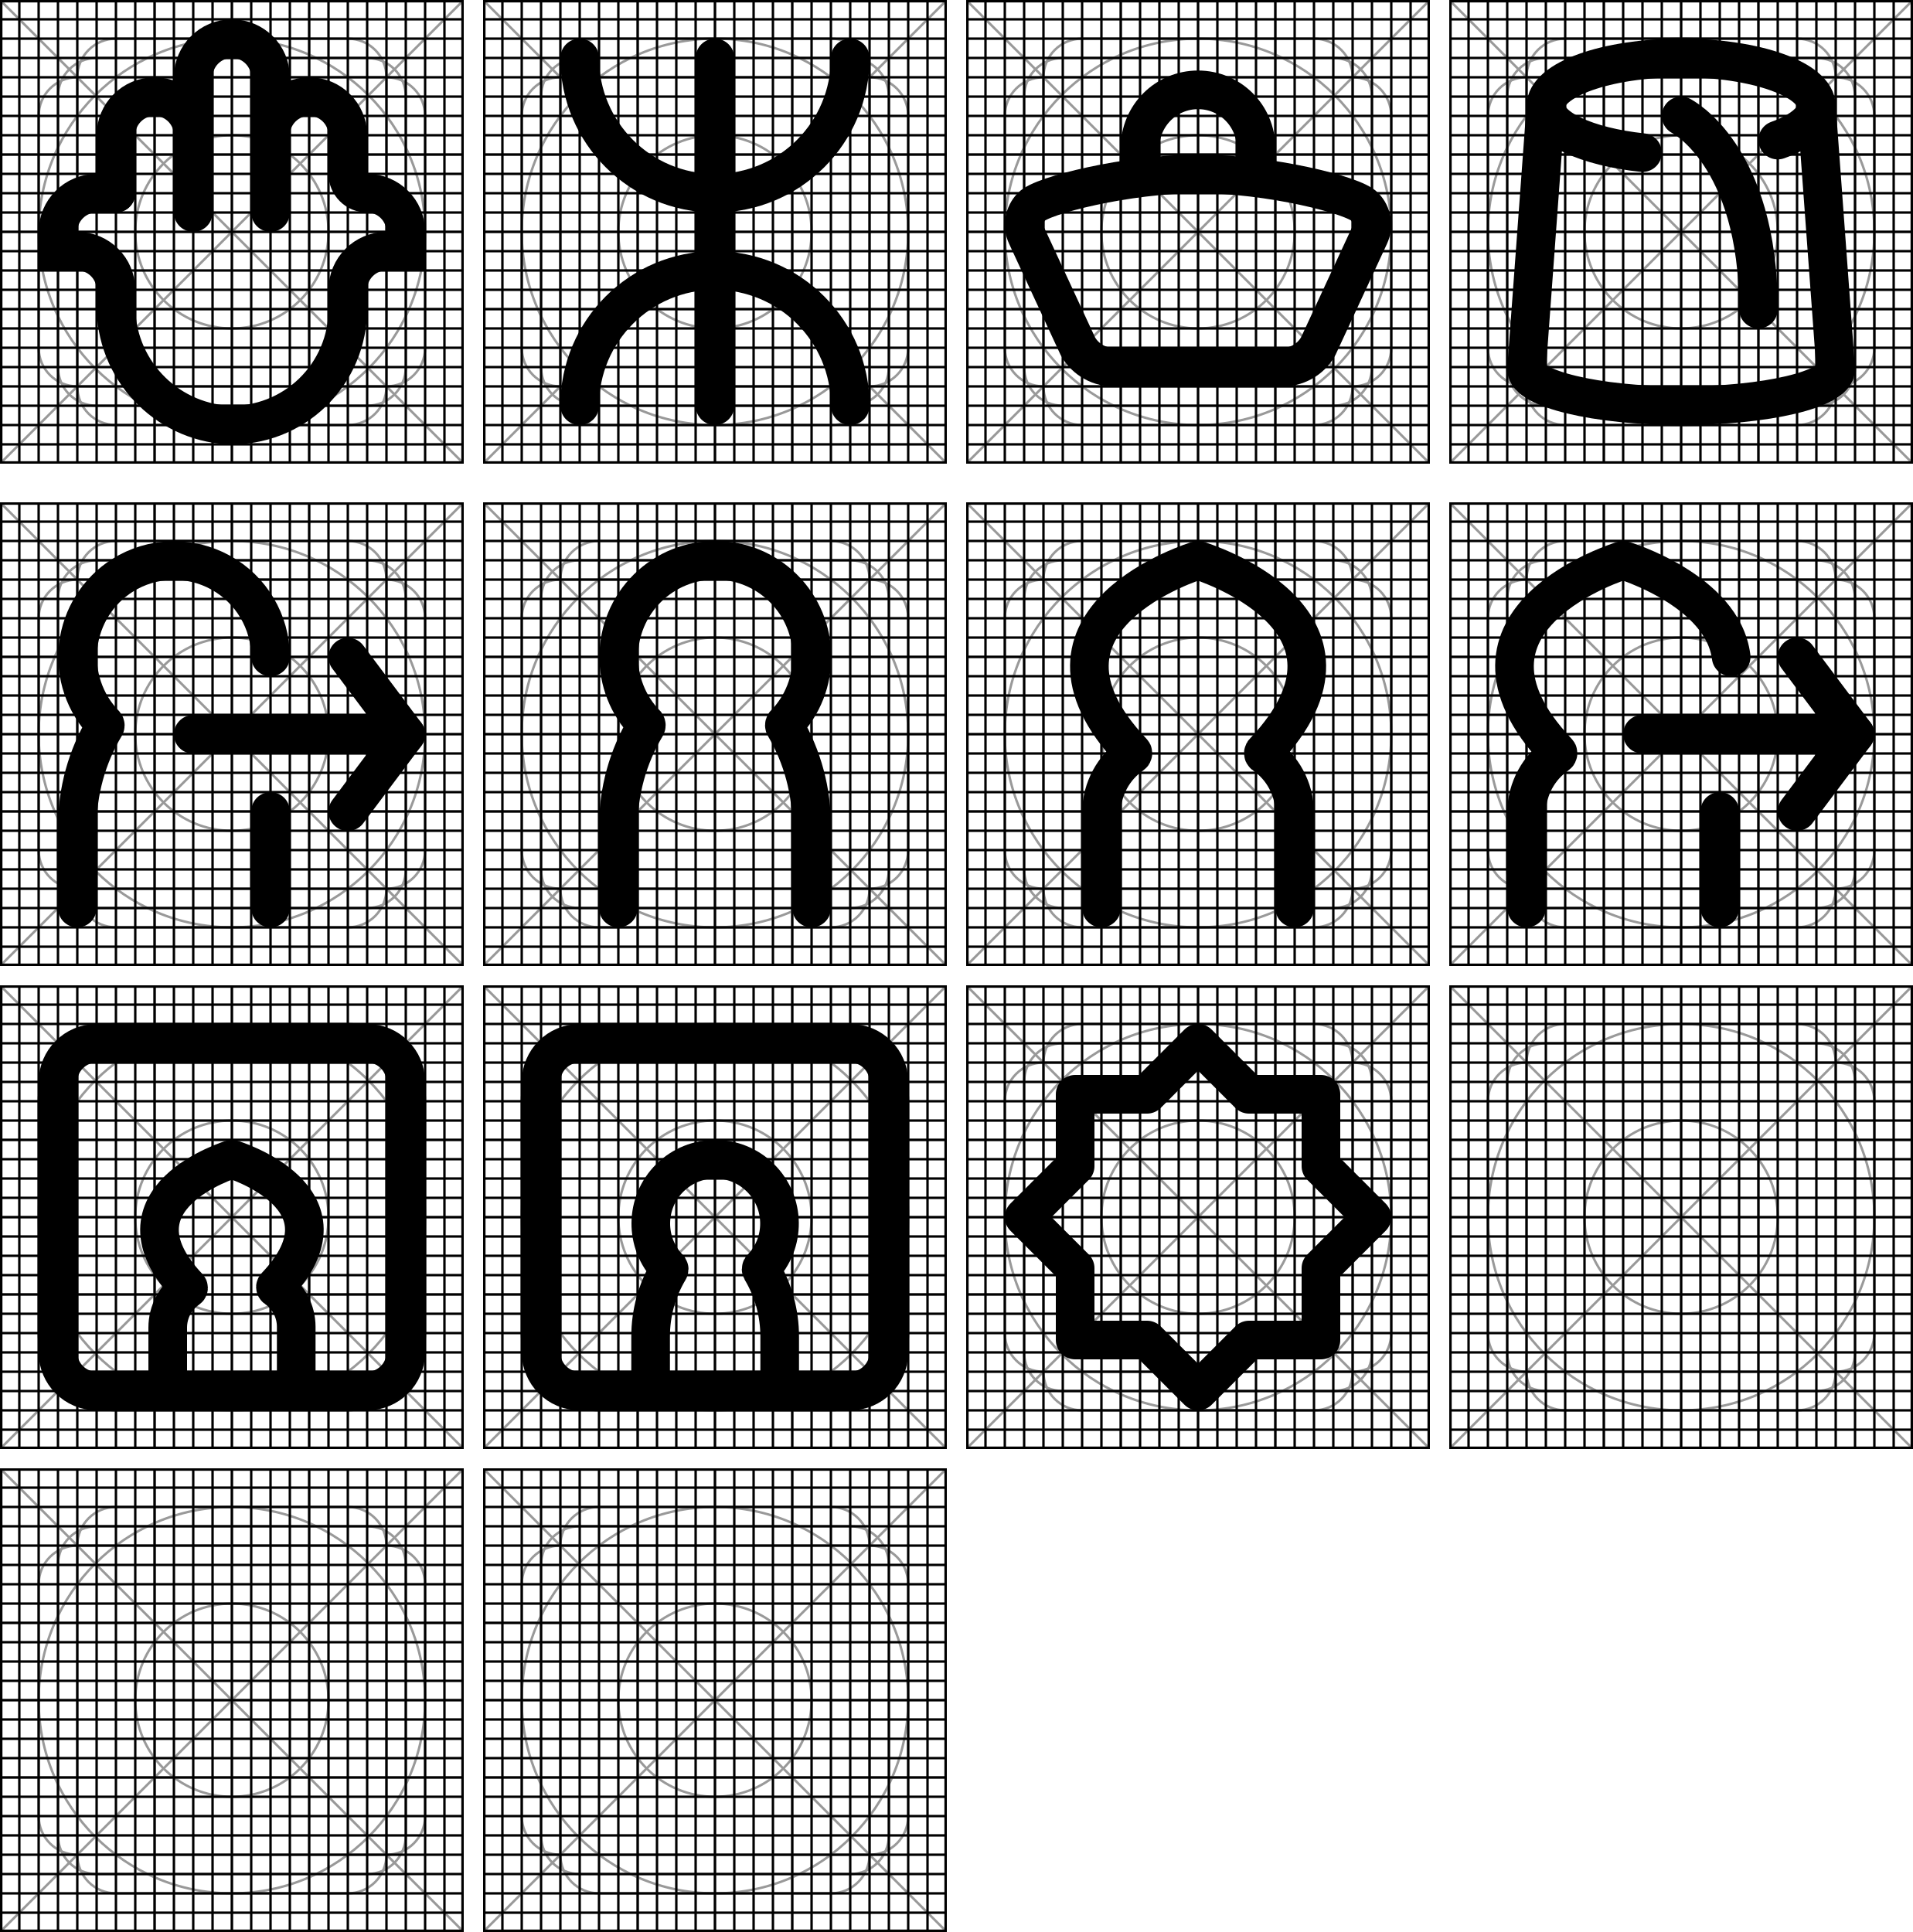
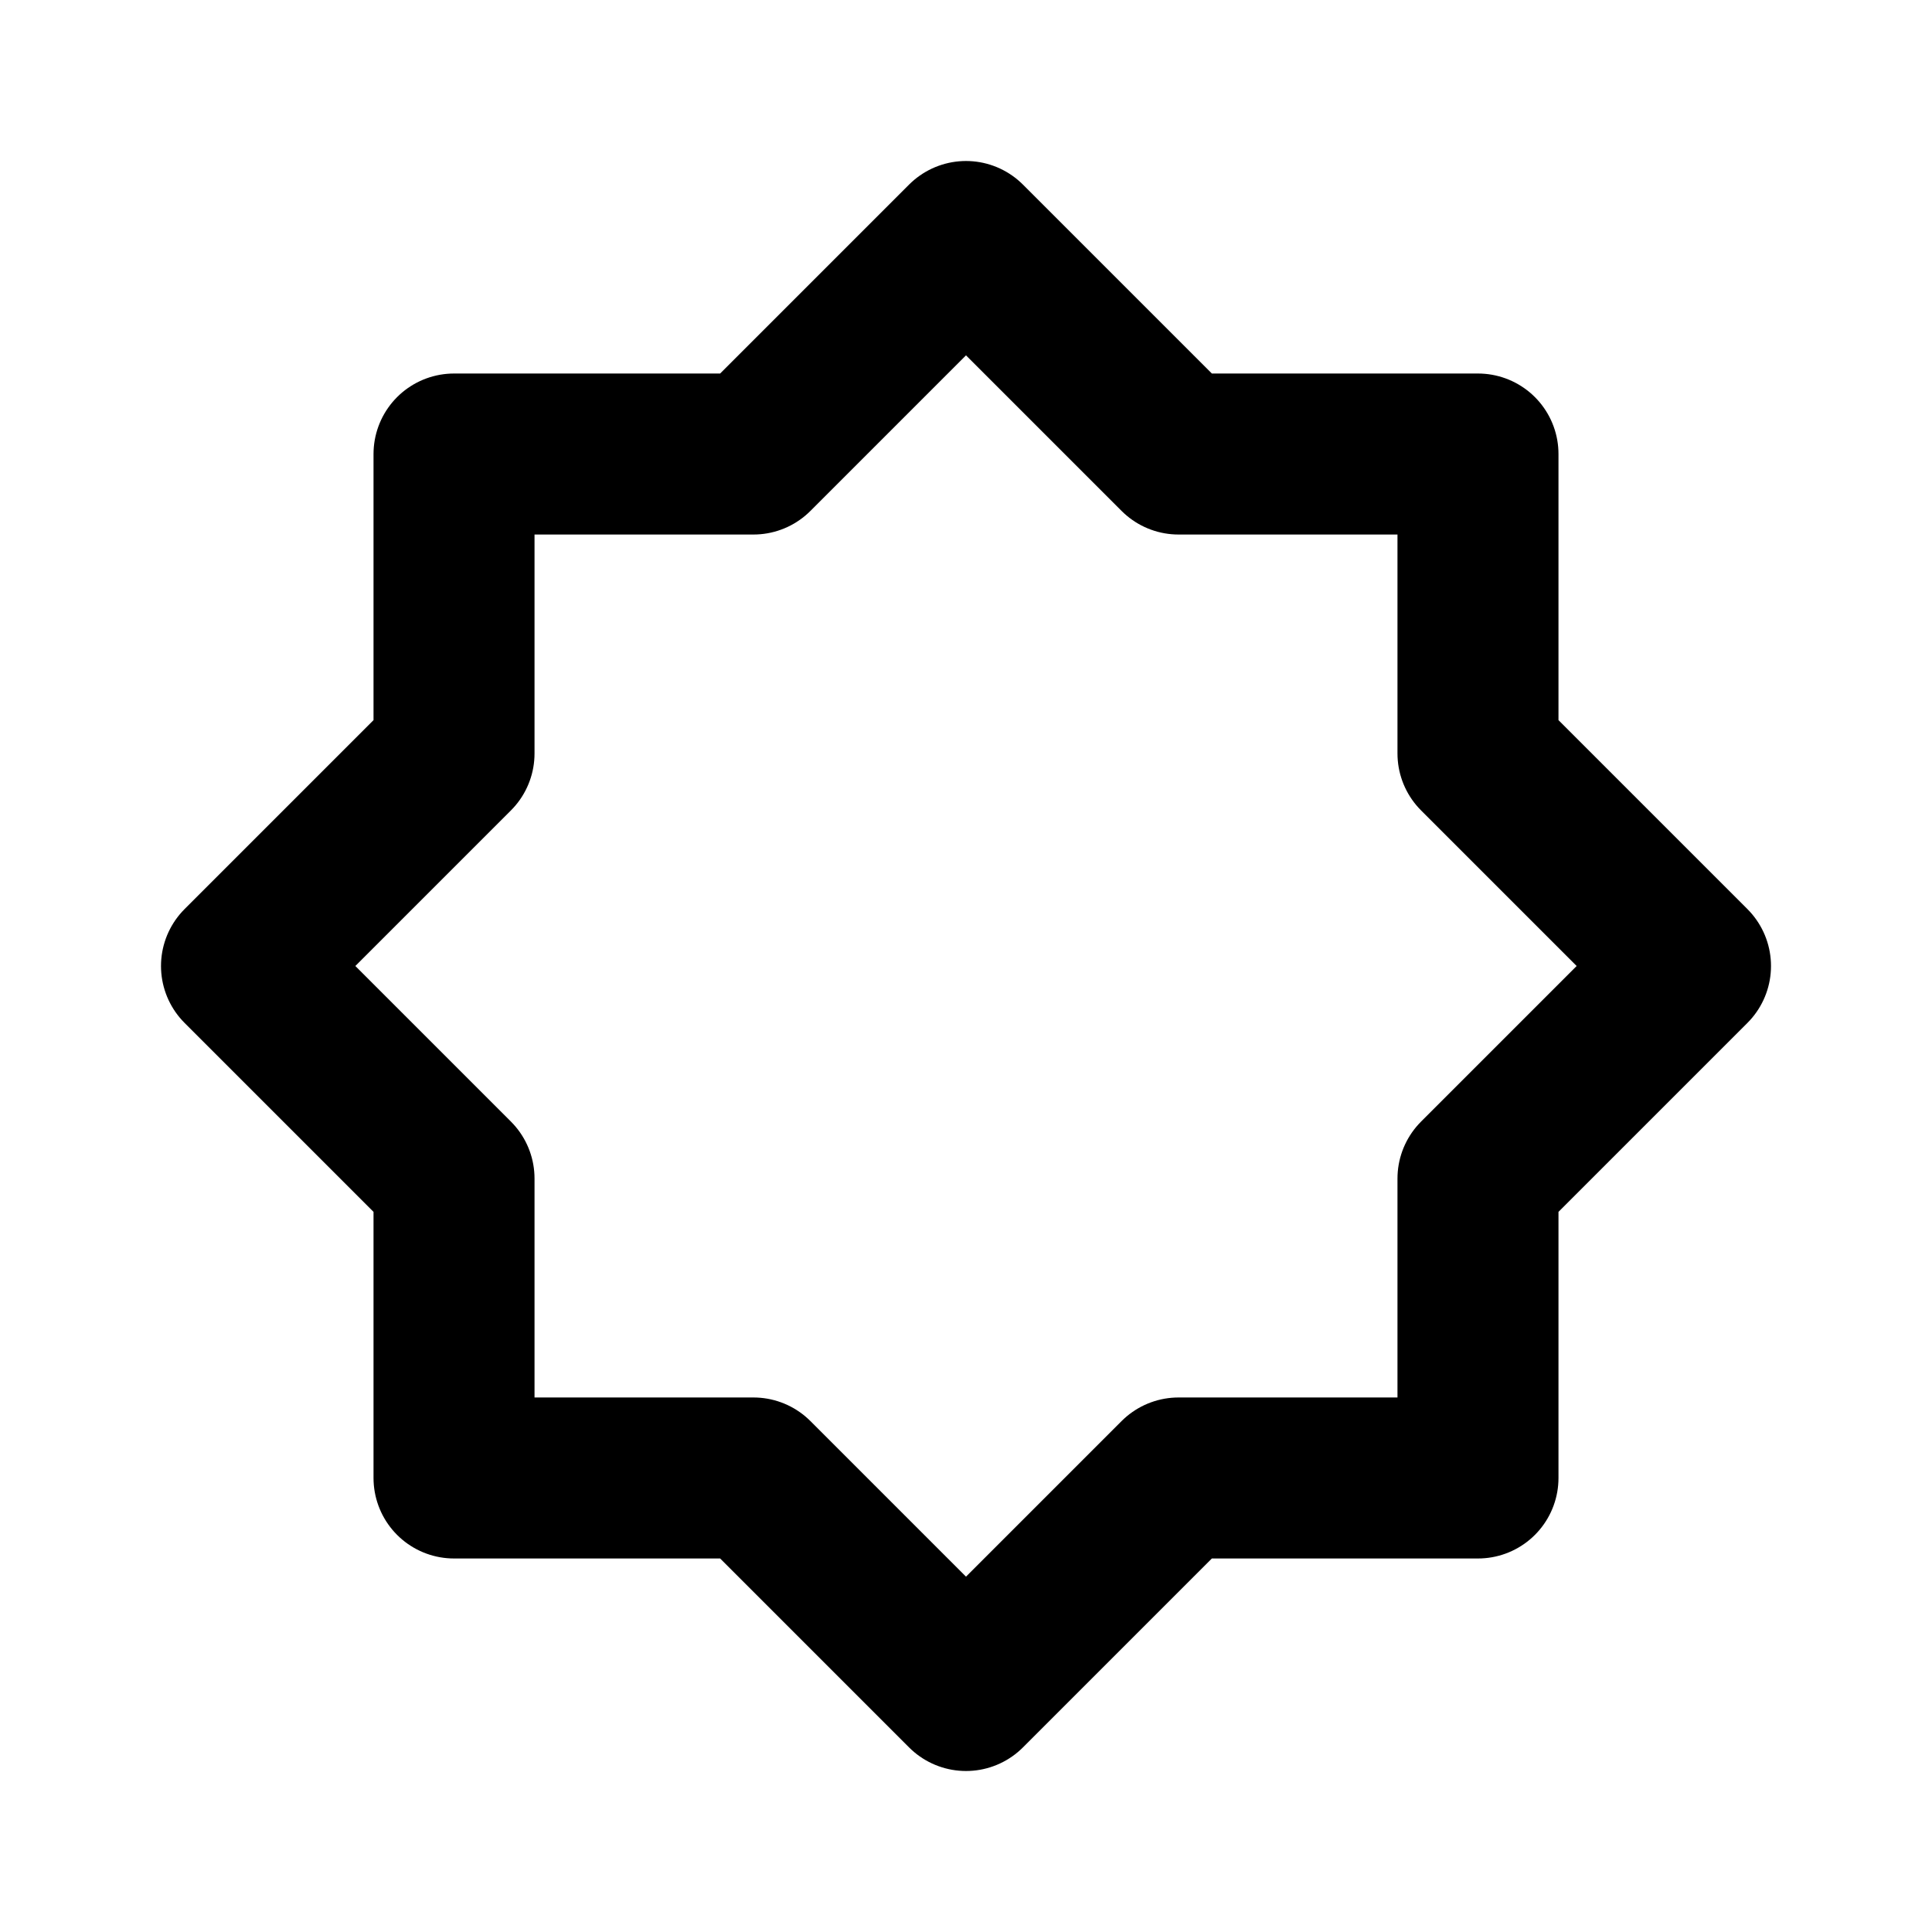
- <svg xmlns="http://www.w3.org/2000/svg" xmlns:xlink="http://www.w3.org/1999/xlink" width="99" height="100" viewBox="0 0 99 100">
-   <defs>
-     <clipPath id="aef37fda-ccc2-420d-84b7-7ca138be4614">
-       <rect width="48" height="48" fill="none" />
-     </clipPath>
-     <symbol id="e7a8d4f6-8f88-463a-bea8-0913fdc176b0" data-name="material_system_icon_border" viewBox="0 0 48 48">
-       <rect width="48" height="48" fill="none" />
-     </symbol>
-     <symbol id="a509a30e-1c21-44b4-80b5-7450a552fe72" data-name="material_system_icon_grid" viewBox="0 0 48 48">
-       <g clip-path="url(#aef37fda-ccc2-420d-84b7-7ca138be4614)">
-         <line x1="2" y1="48" x2="2" fill="none" stroke="#000" stroke-miterlimit="10" stroke-width="0.25" />
-         <line x1="4" y1="48" x2="4" fill="none" stroke="#000" stroke-miterlimit="10" stroke-width="0.25" />
-         <line x1="6" y1="48" x2="6" fill="none" stroke="#000" stroke-miterlimit="10" stroke-width="0.25" />
-         <line x1="8" y1="48" x2="8" fill="none" stroke="#000" stroke-miterlimit="10" stroke-width="0.25" />
-         <line x1="10" y1="48" x2="10" fill="none" stroke="#000" stroke-miterlimit="10" stroke-width="0.25" />
-         <line x1="12" y1="48" x2="12" fill="none" stroke="#000" stroke-miterlimit="10" stroke-width="0.25" />
-         <line x1="14" y1="48" x2="14" fill="none" stroke="#000" stroke-miterlimit="10" stroke-width="0.25" />
-         <line x1="16" y1="48" x2="16" fill="none" stroke="#000" stroke-miterlimit="10" stroke-width="0.25" />
-         <line x1="18" y1="48" x2="18" fill="none" stroke="#000" stroke-miterlimit="10" stroke-width="0.25" />
-         <line x1="20" y1="48" x2="20" fill="none" stroke="#000" stroke-miterlimit="10" stroke-width="0.25" />
-         <line x1="22" y1="48" x2="22" fill="none" stroke="#000" stroke-miterlimit="10" stroke-width="0.25" />
-         <line x1="24" y1="48" x2="24" fill="none" stroke="#000" stroke-miterlimit="10" stroke-width="0.25" />
-         <line x1="26" y1="48" x2="26" fill="none" stroke="#000" stroke-miterlimit="10" stroke-width="0.25" />
-         <line x1="28" y1="48" x2="28" fill="none" stroke="#000" stroke-miterlimit="10" stroke-width="0.25" />
-         <line x1="30" y1="48" x2="30" fill="none" stroke="#000" stroke-miterlimit="10" stroke-width="0.25" />
-         <line x1="32" y1="48" x2="32" fill="none" stroke="#000" stroke-miterlimit="10" stroke-width="0.25" />
-         <line x1="34" y1="48" x2="34" fill="none" stroke="#000" stroke-miterlimit="10" stroke-width="0.25" />
-         <line x1="36" y1="48" x2="36" fill="none" stroke="#000" stroke-miterlimit="10" stroke-width="0.25" />
-         <line x1="38" y1="48" x2="38" fill="none" stroke="#000" stroke-miterlimit="10" stroke-width="0.25" />
-         <line x1="40" y1="48" x2="40" fill="none" stroke="#000" stroke-miterlimit="10" stroke-width="0.25" />
-         <line x1="42" y1="48" x2="42" fill="none" stroke="#000" stroke-miterlimit="10" stroke-width="0.25" />
-         <line x1="44" y1="48" x2="44" fill="none" stroke="#000" stroke-miterlimit="10" stroke-width="0.25" />
-         <line x1="46" y1="48" x2="46" fill="none" stroke="#000" stroke-miterlimit="10" stroke-width="0.25" />
-         <line y1="2" x2="48" y2="2" fill="none" stroke="#000" stroke-miterlimit="10" stroke-width="0.25" />
-         <line y1="4" x2="48" y2="4" fill="none" stroke="#000" stroke-miterlimit="10" stroke-width="0.25" />
-         <line y1="6" x2="48" y2="6" fill="none" stroke="#000" stroke-miterlimit="10" stroke-width="0.25" />
-         <line y1="8" x2="48" y2="8" fill="none" stroke="#000" stroke-miterlimit="10" stroke-width="0.25" />
-         <line y1="10" x2="48" y2="10" fill="none" stroke="#000" stroke-miterlimit="10" stroke-width="0.25" />
-         <line y1="12" x2="48" y2="12" fill="none" stroke="#000" stroke-miterlimit="10" stroke-width="0.25" />
-         <line y1="14" x2="48" y2="14" fill="none" stroke="#000" stroke-miterlimit="10" stroke-width="0.25" />
-         <line y1="16" x2="48" y2="16" fill="none" stroke="#000" stroke-miterlimit="10" stroke-width="0.25" />
-         <line y1="18" x2="48" y2="18" fill="none" stroke="#000" stroke-miterlimit="10" stroke-width="0.25" />
-         <line y1="20" x2="48" y2="20" fill="none" stroke="#000" stroke-miterlimit="10" stroke-width="0.25" />
-         <line y1="22" x2="48" y2="22" fill="none" stroke="#000" stroke-miterlimit="10" stroke-width="0.25" />
-         <line y1="24" x2="48" y2="24" fill="none" stroke="#000" stroke-miterlimit="10" stroke-width="0.25" />
-         <line y1="26" x2="48" y2="26" fill="none" stroke="#000" stroke-miterlimit="10" stroke-width="0.25" />
-         <line y1="28" x2="48" y2="28" fill="none" stroke="#000" stroke-miterlimit="10" stroke-width="0.25" />
-         <line y1="30" x2="48" y2="30" fill="none" stroke="#000" stroke-miterlimit="10" stroke-width="0.25" />
-         <line y1="32" x2="48" y2="32" fill="none" stroke="#000" stroke-miterlimit="10" stroke-width="0.25" />
-         <line y1="34" x2="48" y2="34" fill="none" stroke="#000" stroke-miterlimit="10" stroke-width="0.25" />
-         <line y1="36" x2="48" y2="36" fill="none" stroke="#000" stroke-miterlimit="10" stroke-width="0.25" />
-         <line y1="38" x2="48" y2="38" fill="none" stroke="#000" stroke-miterlimit="10" stroke-width="0.25" />
-         <line y1="40" x2="48" y2="40" fill="none" stroke="#000" stroke-miterlimit="10" stroke-width="0.25" />
-         <line y1="42" x2="48" y2="42" fill="none" stroke="#000" stroke-miterlimit="10" stroke-width="0.25" />
-         <line y1="44" x2="48" y2="44" fill="none" stroke="#000" stroke-miterlimit="10" stroke-width="0.25" />
-         <line y1="46" x2="48" y2="46" fill="none" stroke="#000" stroke-miterlimit="10" stroke-width="0.25" />
-         <path d="M47.75.25v47.5H.25V.25h47.5M48,0H0V48H48V0Z" />
-       </g>
-     </symbol>
-     <symbol id="fc3e545d-4a7c-4980-a742-eeab9ecda2a7" data-name="material_system_icon_keylines" viewBox="0 0 48 48">
-       <g opacity="0.4">
-         <g clip-path="url(#aef37fda-ccc2-420d-84b7-7ca138be4614)">
-           <line x1="24" x2="24" y2="48" fill="none" stroke="#000" stroke-miterlimit="10" stroke-width="0.25" />
-           <line x1="48" y1="24" y2="24" fill="none" stroke="#000" stroke-miterlimit="10" stroke-width="0.25" />
-           <line x1="48" y1="16" y2="16" fill="none" stroke="#000" stroke-miterlimit="10" stroke-width="0.25" />
-           <line x1="48" y1="32" y2="32" fill="none" stroke="#000" stroke-miterlimit="10" stroke-width="0.25" />
-           <line x1="32" y1="48" x2="32" fill="none" stroke="#000" stroke-miterlimit="10" stroke-width="0.25" />
-           <line x1="16" y1="48" x2="16" fill="none" stroke="#000" stroke-miterlimit="10" stroke-width="0.25" />
-           <line x1="47.75" y1="0.25" x2="0.25" y2="47.75" fill="none" stroke="#000" stroke-miterlimit="10" stroke-width="0.25" />
-           <line x1="0.25" y1="0.25" x2="47.75" y2="47.75" fill="none" stroke="#000" stroke-miterlimit="10" stroke-width="0.25" />
-           <path d="M24,14A10,10,0,1,0,34,24,10,10,0,0,0,24,14Z" fill="none" stroke="#000" stroke-miterlimit="10" stroke-width="0.25" />
-           <path d="M24,4A20,20,0,1,0,44,24,20,20,0,0,0,24,4Z" fill="none" stroke="#000" stroke-miterlimit="10" stroke-width="0.25" />
-           <path d="M38,6H10a4,4,0,0,0-4,4V38a4,4,0,0,0,4,4H38a4,4,0,0,0,4-4V10A4,4,0,0,0,38,6Z" fill="none" stroke="#000" stroke-miterlimit="10" stroke-width="0.25" />
-           <path d="M40,8H8a4,4,0,0,0-4,4V36a4,4,0,0,0,4,4H40a4,4,0,0,0,4-4V12A4,4,0,0,0,40,8Z" fill="none" stroke="#000" stroke-miterlimit="10" stroke-width="0.25" />
-           <path d="M40,40V8a4,4,0,0,0-4-4H12A4,4,0,0,0,8,8V40a4,4,0,0,0,4,4H36A4,4,0,0,0,40,40Z" fill="none" stroke="#000" stroke-miterlimit="10" stroke-width="0.25" />
-           <path d="M47.75.25v47.5H.25V.25h47.5M48,0H0V48H48V0Z" />
-         </g>
-       </g>
-     </symbol>
-   </defs>
-   <g id="b654025e-8778-4718-81cb-a487575f1736" data-name="border">
-     <use width="48" height="48" transform="translate(25 0) scale(0.5)" xlink:href="#e7a8d4f6-8f88-463a-bea8-0913fdc176b0" />
-     <use width="48" height="48" transform="translate(75 0) scale(0.5)" xlink:href="#e7a8d4f6-8f88-463a-bea8-0913fdc176b0" />
-     <use width="48" height="48" transform="translate(50 0) scale(0.5)" xlink:href="#e7a8d4f6-8f88-463a-bea8-0913fdc176b0" />
-     <use width="48" height="48" transform="translate(75 26) scale(0.5)" xlink:href="#e7a8d4f6-8f88-463a-bea8-0913fdc176b0" />
-     <use width="48" height="48" transform="translate(50 26) scale(0.5)" xlink:href="#e7a8d4f6-8f88-463a-bea8-0913fdc176b0" />
-     <use width="48" height="48" transform="translate(25 26) scale(0.5)" xlink:href="#e7a8d4f6-8f88-463a-bea8-0913fdc176b0" />
-     <use width="48" height="48" transform="translate(75 51) scale(0.5)" xlink:href="#e7a8d4f6-8f88-463a-bea8-0913fdc176b0" />
-     <use width="48" height="48" transform="translate(50 51) scale(0.5)" xlink:href="#e7a8d4f6-8f88-463a-bea8-0913fdc176b0" />
-     <use width="48" height="48" transform="translate(25 51) scale(0.5)" xlink:href="#e7a8d4f6-8f88-463a-bea8-0913fdc176b0" />
-     <use width="48" height="48" transform="translate(25 76) scale(0.5)" xlink:href="#e7a8d4f6-8f88-463a-bea8-0913fdc176b0" />
-     <use width="48" height="48" transform="translate(0 76) scale(0.5)" xlink:href="#e7a8d4f6-8f88-463a-bea8-0913fdc176b0" />
-     <use width="48" height="48" transform="translate(0 51) scale(0.5)" xlink:href="#e7a8d4f6-8f88-463a-bea8-0913fdc176b0" />
-     <use width="48" height="48" transform="translate(0 26) scale(0.5)" xlink:href="#e7a8d4f6-8f88-463a-bea8-0913fdc176b0" />
-     <use width="48" height="48" transform="translate(0 0) scale(0.5)" xlink:href="#e7a8d4f6-8f88-463a-bea8-0913fdc176b0" />
-   </g>
-   <g id="fa7a812c-72ee-4964-ba01-344bb5757c21" data-name="grid">
-     <use width="48" height="48" transform="translate(25 0) scale(0.5)" xlink:href="#a509a30e-1c21-44b4-80b5-7450a552fe72" />
-     <use width="48" height="48" transform="translate(75 0) scale(0.5)" xlink:href="#a509a30e-1c21-44b4-80b5-7450a552fe72" />
-     <use width="48" height="48" transform="translate(50 0) scale(0.5)" xlink:href="#a509a30e-1c21-44b4-80b5-7450a552fe72" />
-     <use width="48" height="48" transform="translate(75 26) scale(0.5)" xlink:href="#a509a30e-1c21-44b4-80b5-7450a552fe72" />
-     <use width="48" height="48" transform="translate(50 26) scale(0.5)" xlink:href="#a509a30e-1c21-44b4-80b5-7450a552fe72" />
-     <use width="48" height="48" transform="translate(25 26) scale(0.5)" xlink:href="#a509a30e-1c21-44b4-80b5-7450a552fe72" />
-     <use width="48" height="48" transform="translate(75 51) scale(0.5)" xlink:href="#a509a30e-1c21-44b4-80b5-7450a552fe72" />
-     <use width="48" height="48" transform="translate(50 51) scale(0.5)" xlink:href="#a509a30e-1c21-44b4-80b5-7450a552fe72" />
-     <use width="48" height="48" transform="translate(25 51) scale(0.5)" xlink:href="#a509a30e-1c21-44b4-80b5-7450a552fe72" />
-     <use width="48" height="48" transform="translate(25 76) scale(0.5)" xlink:href="#a509a30e-1c21-44b4-80b5-7450a552fe72" />
-     <use width="48" height="48" transform="translate(0 76) scale(0.5)" xlink:href="#a509a30e-1c21-44b4-80b5-7450a552fe72" />
-     <use width="48" height="48" transform="translate(0 51) scale(0.5)" xlink:href="#a509a30e-1c21-44b4-80b5-7450a552fe72" />
-     <use width="48" height="48" transform="translate(0 26) scale(0.5)" xlink:href="#a509a30e-1c21-44b4-80b5-7450a552fe72" />
-     <use width="48" height="48" transform="translate(0 0) scale(0.5)" xlink:href="#a509a30e-1c21-44b4-80b5-7450a552fe72" />
-   </g>
-   <g id="a23ebf55-70eb-4478-beb8-890745e0710b" data-name="keylines">
-     <use width="48" height="48" transform="translate(25 0) scale(0.5)" xlink:href="#fc3e545d-4a7c-4980-a742-eeab9ecda2a7" />
-     <use width="48" height="48" transform="translate(75 0) scale(0.5)" xlink:href="#fc3e545d-4a7c-4980-a742-eeab9ecda2a7" />
-     <use width="48" height="48" transform="translate(50 0) scale(0.5)" xlink:href="#fc3e545d-4a7c-4980-a742-eeab9ecda2a7" />
-     <use width="48" height="48" transform="translate(75 26) scale(0.5)" xlink:href="#fc3e545d-4a7c-4980-a742-eeab9ecda2a7" />
-     <use width="48" height="48" transform="translate(50 26) scale(0.5)" xlink:href="#fc3e545d-4a7c-4980-a742-eeab9ecda2a7" />
-     <use width="48" height="48" transform="translate(25 26) scale(0.5)" xlink:href="#fc3e545d-4a7c-4980-a742-eeab9ecda2a7" />
-     <use width="48" height="48" transform="translate(75 51) scale(0.5)" xlink:href="#fc3e545d-4a7c-4980-a742-eeab9ecda2a7" />
-     <use width="48" height="48" transform="translate(50 51) scale(0.5)" xlink:href="#fc3e545d-4a7c-4980-a742-eeab9ecda2a7" />
-     <use width="48" height="48" transform="translate(25 51) scale(0.5)" xlink:href="#fc3e545d-4a7c-4980-a742-eeab9ecda2a7" />
-     <use width="48" height="48" transform="translate(25 76) scale(0.5)" xlink:href="#fc3e545d-4a7c-4980-a742-eeab9ecda2a7" />
-     <use width="48" height="48" transform="translate(0 76) scale(0.5)" xlink:href="#fc3e545d-4a7c-4980-a742-eeab9ecda2a7" />
-     <use width="48" height="48" transform="translate(0 51) scale(0.5)" xlink:href="#fc3e545d-4a7c-4980-a742-eeab9ecda2a7" />
-     <use width="48" height="48" transform="translate(0 26) scale(0.5)" xlink:href="#fc3e545d-4a7c-4980-a742-eeab9ecda2a7" />
-     <use width="48" height="48" transform="translate(0 0) scale(0.5)" xlink:href="#fc3e545d-4a7c-4980-a742-eeab9ecda2a7" />
-   </g>
-   <g id="f47b9f5f-d858-422f-96be-648d8cc5f1ee" data-name="khemissa">
-     <path d="M12,28" transform="translate(0 0)" fill="none" stroke="#000" stroke-miterlimit="10" stroke-width="2" />
-     <path d="M192-3" transform="translate(0 0)" fill="none" stroke="#000" stroke-linecap="round" stroke-miterlimit="10" stroke-width="2" />
-     <path d="M115,21" transform="translate(0 0)" fill="none" stroke="#000" stroke-linecap="round" stroke-miterlimit="10" stroke-width="2" />
-     <path d="M12,53" transform="translate(0 0)" fill="none" stroke="#000" stroke-miterlimit="10" stroke-width="2" />
-     <path d="M37,53" transform="translate(0 0)" fill="none" stroke="#000" stroke-miterlimit="10" stroke-width="2" />
-     <path d="M37,53" transform="translate(0 0)" fill="none" stroke="#000" stroke-miterlimit="10" stroke-width="2" />
-     <path d="M20,13" transform="translate(0 0)" fill="none" stroke="#000" stroke-miterlimit="10" stroke-width="2" />
-     <path d="M6,10H5a2,2,0,0,0-2,2v1H4a2,2,0,0,1,2,2v.75A6.17,6.17,0,0,0,11.82,22,6,6,0,0,0,18,16V15a2,2,0,0,1,2-2h1V12a2,2,0,0,0-2-2h0a1,1,0,0,1-1-1V7a2,2,0,0,0-2-2h0a2,2,0,0,0-2,2" transform="translate(0 0)" fill="none" stroke="#000" stroke-linecap="round" stroke-miterlimit="10" stroke-width="2" />
-     <path d="M6,10V7A2,2,0,0,1,8,5H8a2,2,0,0,1,2,2" transform="translate(0 0)" fill="none" stroke="#000" stroke-linecap="round" stroke-miterlimit="10" stroke-width="2" />
-     <polyline points="14 10 14 7 14 11" fill="none" stroke="#000" stroke-linecap="round" stroke-miterlimit="10" stroke-width="2" />
-     <path d="M10,11V4a2,2,0,0,1,2-2h0a2,2,0,0,1,2,2V7" transform="translate(0 0)" fill="none" stroke="#000" stroke-linecap="round" stroke-miterlimit="10" stroke-width="2" />
-   </g>
-   <g id="a687c832-4e12-4fd7-bcff-789eb27949f0" data-name="riad-door-logout">
-     <polyline points="87 38 96 38 93 34" fill="none" stroke="#000" stroke-linecap="round" stroke-linejoin="round" stroke-width="2" />
-     <polyline points="85 38 96 38 93 42" fill="none" stroke="#000" stroke-linecap="round" stroke-linejoin="round" stroke-width="2" />
-     <path d="M89.59,34C89.15,30.54,84,29,84,29h0s-9.92,3-3.41,9.91a.09.09,0,0,1,0,.15A3.69,3.69,0,0,0,79,42v5" transform="translate(0 0)" fill="none" stroke="#000" stroke-linecap="round" stroke-miterlimit="10" stroke-width="2" />
-     <path d="M90.59,34" transform="translate(0 0)" fill="none" stroke="#000" stroke-linecap="round" stroke-miterlimit="10" stroke-width="2" />
-     <line x1="89" y1="47" x2="89" y2="42" fill="none" stroke="#000" stroke-linecap="round" stroke-miterlimit="10" stroke-width="2" />
-   </g>
-   <g id="a26b6a9b-28c9-4b62-a844-c86be75ef733" data-name="riad-door">
-     <path d="M67,47V42a3.69,3.69,0,0,0-1.58-2.94.09.09,0,0,1,0-.15C71.92,32,62,29,62,29h0s-9.92,3-3.41,9.91a.09.09,0,0,1,0,.15A3.69,3.69,0,0,0,57,42v5" transform="translate(0 0)" fill="none" stroke="#000" stroke-linecap="round" stroke-miterlimit="10" stroke-width="2" />
-   </g>
-   <g id="fc9afe42-de63-4054-a2ab-ff9c485406f0" data-name="door">
-     <path d="M32,47V42.79a10.11,10.11,0,0,1,1.43-5.19h0a.11.11,0,0,0,0-.12,5,5,0,1,1,7.18,0,.11.11,0,0,0,0,.12h0A10.11,10.11,0,0,1,42,42.79V47" transform="translate(0 0)" fill="none" stroke="#000" stroke-linecap="round" stroke-miterlimit="10" stroke-width="2" />
-   </g>
-   <g id="e3871e04-61f4-4a8d-8b2e-62ca9eb22ace" data-name="door_logout">
-     <path d="M14,42c0,.26,0,.52,0,.79V47" transform="translate(0 0)" fill="none" stroke="#000" stroke-linecap="round" stroke-miterlimit="10" stroke-width="2" />
-     <path d="M4,47V42.8a10.15,10.15,0,0,1,1.43-5.2h0a.09.09,0,0,0,0-.11,5,5,0,0,1,.91-7.71A5,5,0,0,1,14,34" transform="translate(0 0)" fill="none" stroke="#000" stroke-linecap="round" stroke-miterlimit="10" stroke-width="2" />
-     <polyline points="12 38.01 21 38.01 18 34.01" fill="none" stroke="#000" stroke-linecap="round" stroke-linejoin="round" stroke-width="2" />
-     <polyline points="10 38.01 21 38.01 18 42.01" fill="none" stroke="#000" stroke-linecap="round" stroke-linejoin="round" stroke-width="2" />
-     <path d="M14,42" transform="translate(0 0)" fill="none" stroke="#000" stroke-linecap="round" stroke-miterlimit="10" stroke-width="2" />
-     <path d="M14,34" transform="translate(0 0)" fill="none" stroke="#000" stroke-linecap="round" stroke-miterlimit="10" stroke-width="2" />
-   </g>
-   <g id="b0de4a2e-e0e6-4022-a883-881499604f52" data-name="tifinagh">
-     <line x1="37" y1="3" x2="37" y2="21" fill="none" stroke="#000" stroke-linecap="round" stroke-miterlimit="10" stroke-width="2" />
-     <path d="M44,3A7,7,0,0,1,30,3" transform="translate(0 0)" fill="none" stroke="#000" stroke-linecap="round" stroke-miterlimit="10" stroke-width="2" />
-     <path d="M44,21a7,7,0,0,0-14,0" transform="translate(0 0)" fill="none" stroke="#000" stroke-linecap="round" stroke-miterlimit="10" stroke-width="2" />
-   </g>
-   <g id="b96d8983-1df2-45b2-b098-2d2d556d5ecc" data-name="kouffa">
-     <path d="M66.27,19H57.73a2.11,2.11,0,0,1-1.95-1.08L53.13,12.2a1.34,1.34,0,0,1,.25-1.5C53.89,10.12,58.33,9,62,9s8.09,1.1,8.62,1.7a1.34,1.34,0,0,1,.25,1.5l-2.65,5.72A2.11,2.11,0,0,1,66.27,19Z" transform="translate(0 0)" fill="none" stroke="#000" stroke-miterlimit="10" stroke-width="2" />
-     <path d="M59,9V7.65a3,3,0,0,1,6,0V9" transform="translate(0 0)" fill="none" stroke="#000" stroke-miterlimit="10" stroke-width="2" />
-   </g>
-   <g id="fe13a360-ad92-4949-b207-71b4a20b0709" data-name="tarbouche">
-     <path d="M85,7.9c-2.89-.31-5-1.27-5-2.4C80,4.12,83.13,3,87,3s7,1.12,7,2.5c0,.47-.37.91-1,1.29a5.85,5.85,0,0,1-1,.46" transform="translate(0 0)" fill="none" stroke="#000" stroke-linecap="round" stroke-miterlimit="10" stroke-width="2" />
-     <path d="M80,5.5,79,19.11c0,1,3.58,1.89,8,1.89s8-.85,8-1.89L94,5.5" transform="translate(0 0)" fill="none" stroke="#000" stroke-miterlimit="10" stroke-width="2" />
-     <path d="M87,6s4,2,4,10" transform="translate(0 0)" fill="none" stroke="#000" stroke-linecap="round" stroke-miterlimit="10" stroke-width="2" />
-   </g>
-   <g id="f6e2b6c4-2b03-492a-884b-3bcf78422f9f" data-name="home-door">
-     <rect x="28" y="54" width="18" height="18" rx="2" fill="none" stroke="#000" stroke-miterlimit="10" stroke-width="2" />
-     <path d="M33.67,72V69.19a6.73,6.73,0,0,1,.95-3.46h0a.08.08,0,0,0,0-.08,3.33,3.33,0,1,1,4.78,0,.08.08,0,0,0,0,.08h0a6.73,6.73,0,0,1,.95,3.46V72" transform="translate(0 0)" fill="none" stroke="#000" stroke-linecap="round" stroke-miterlimit="10" stroke-width="2" />
-   </g>
-   <g id="fdfb5a06-e32e-4f19-aba7-b56ab89528bb" data-name="home-riad">
-     <rect x="3" y="54" width="18" height="18" rx="2" fill="none" stroke="#000" stroke-miterlimit="10" stroke-width="2" />
-     <path d="M15.33,72V68.67a2.44,2.44,0,0,0-1.05-2,.06.06,0,0,1,0-.1C18.61,62,12,60,12,60h0s-6.61,2-2.27,6.61a.06.06,0,0,1,0,.1,2.44,2.44,0,0,0-1.05,2V72" transform="translate(0 0)" fill="none" stroke="#000" stroke-linecap="round" stroke-miterlimit="10" stroke-width="2" />
-   </g>
-   <g id="f9cf84e1-097f-446b-b86c-e767fe96706c" data-name="zellij">
-     <polygon points="55.64 60.36 55.64 56.64 59.36 56.64 62 54 64.64 56.64 68.36 56.64 68.36 60.36 71 63 68.36 65.64 68.36 69.36 64.64 69.36 62 72 59.36 69.36 55.64 69.36 55.64 65.64 53 63 55.64 60.36" fill="none" stroke="#000" stroke-linejoin="round" stroke-width="2" />
+ <svg xmlns="http://www.w3.org/2000/svg" width="24" height="24" viewBox="0 0 24 24">
+   <g id="b309ada7-857b-4397-8369-a9fe57081d97" data-name="zellij">
+     <polygon points="5.64 9.36 5.64 5.64 9.36 5.64 12 3 14.64 5.64 18.36 5.64 18.36 9.36 21 12 18.36 14.64 18.36 18.36 14.64 18.36 12 21 9.36 18.36 5.64 18.36 5.64 14.64 3 12 5.64 9.36" fill="none" stroke="#000" stroke-linejoin="round" stroke-width="2" />
  </g>
</svg>
